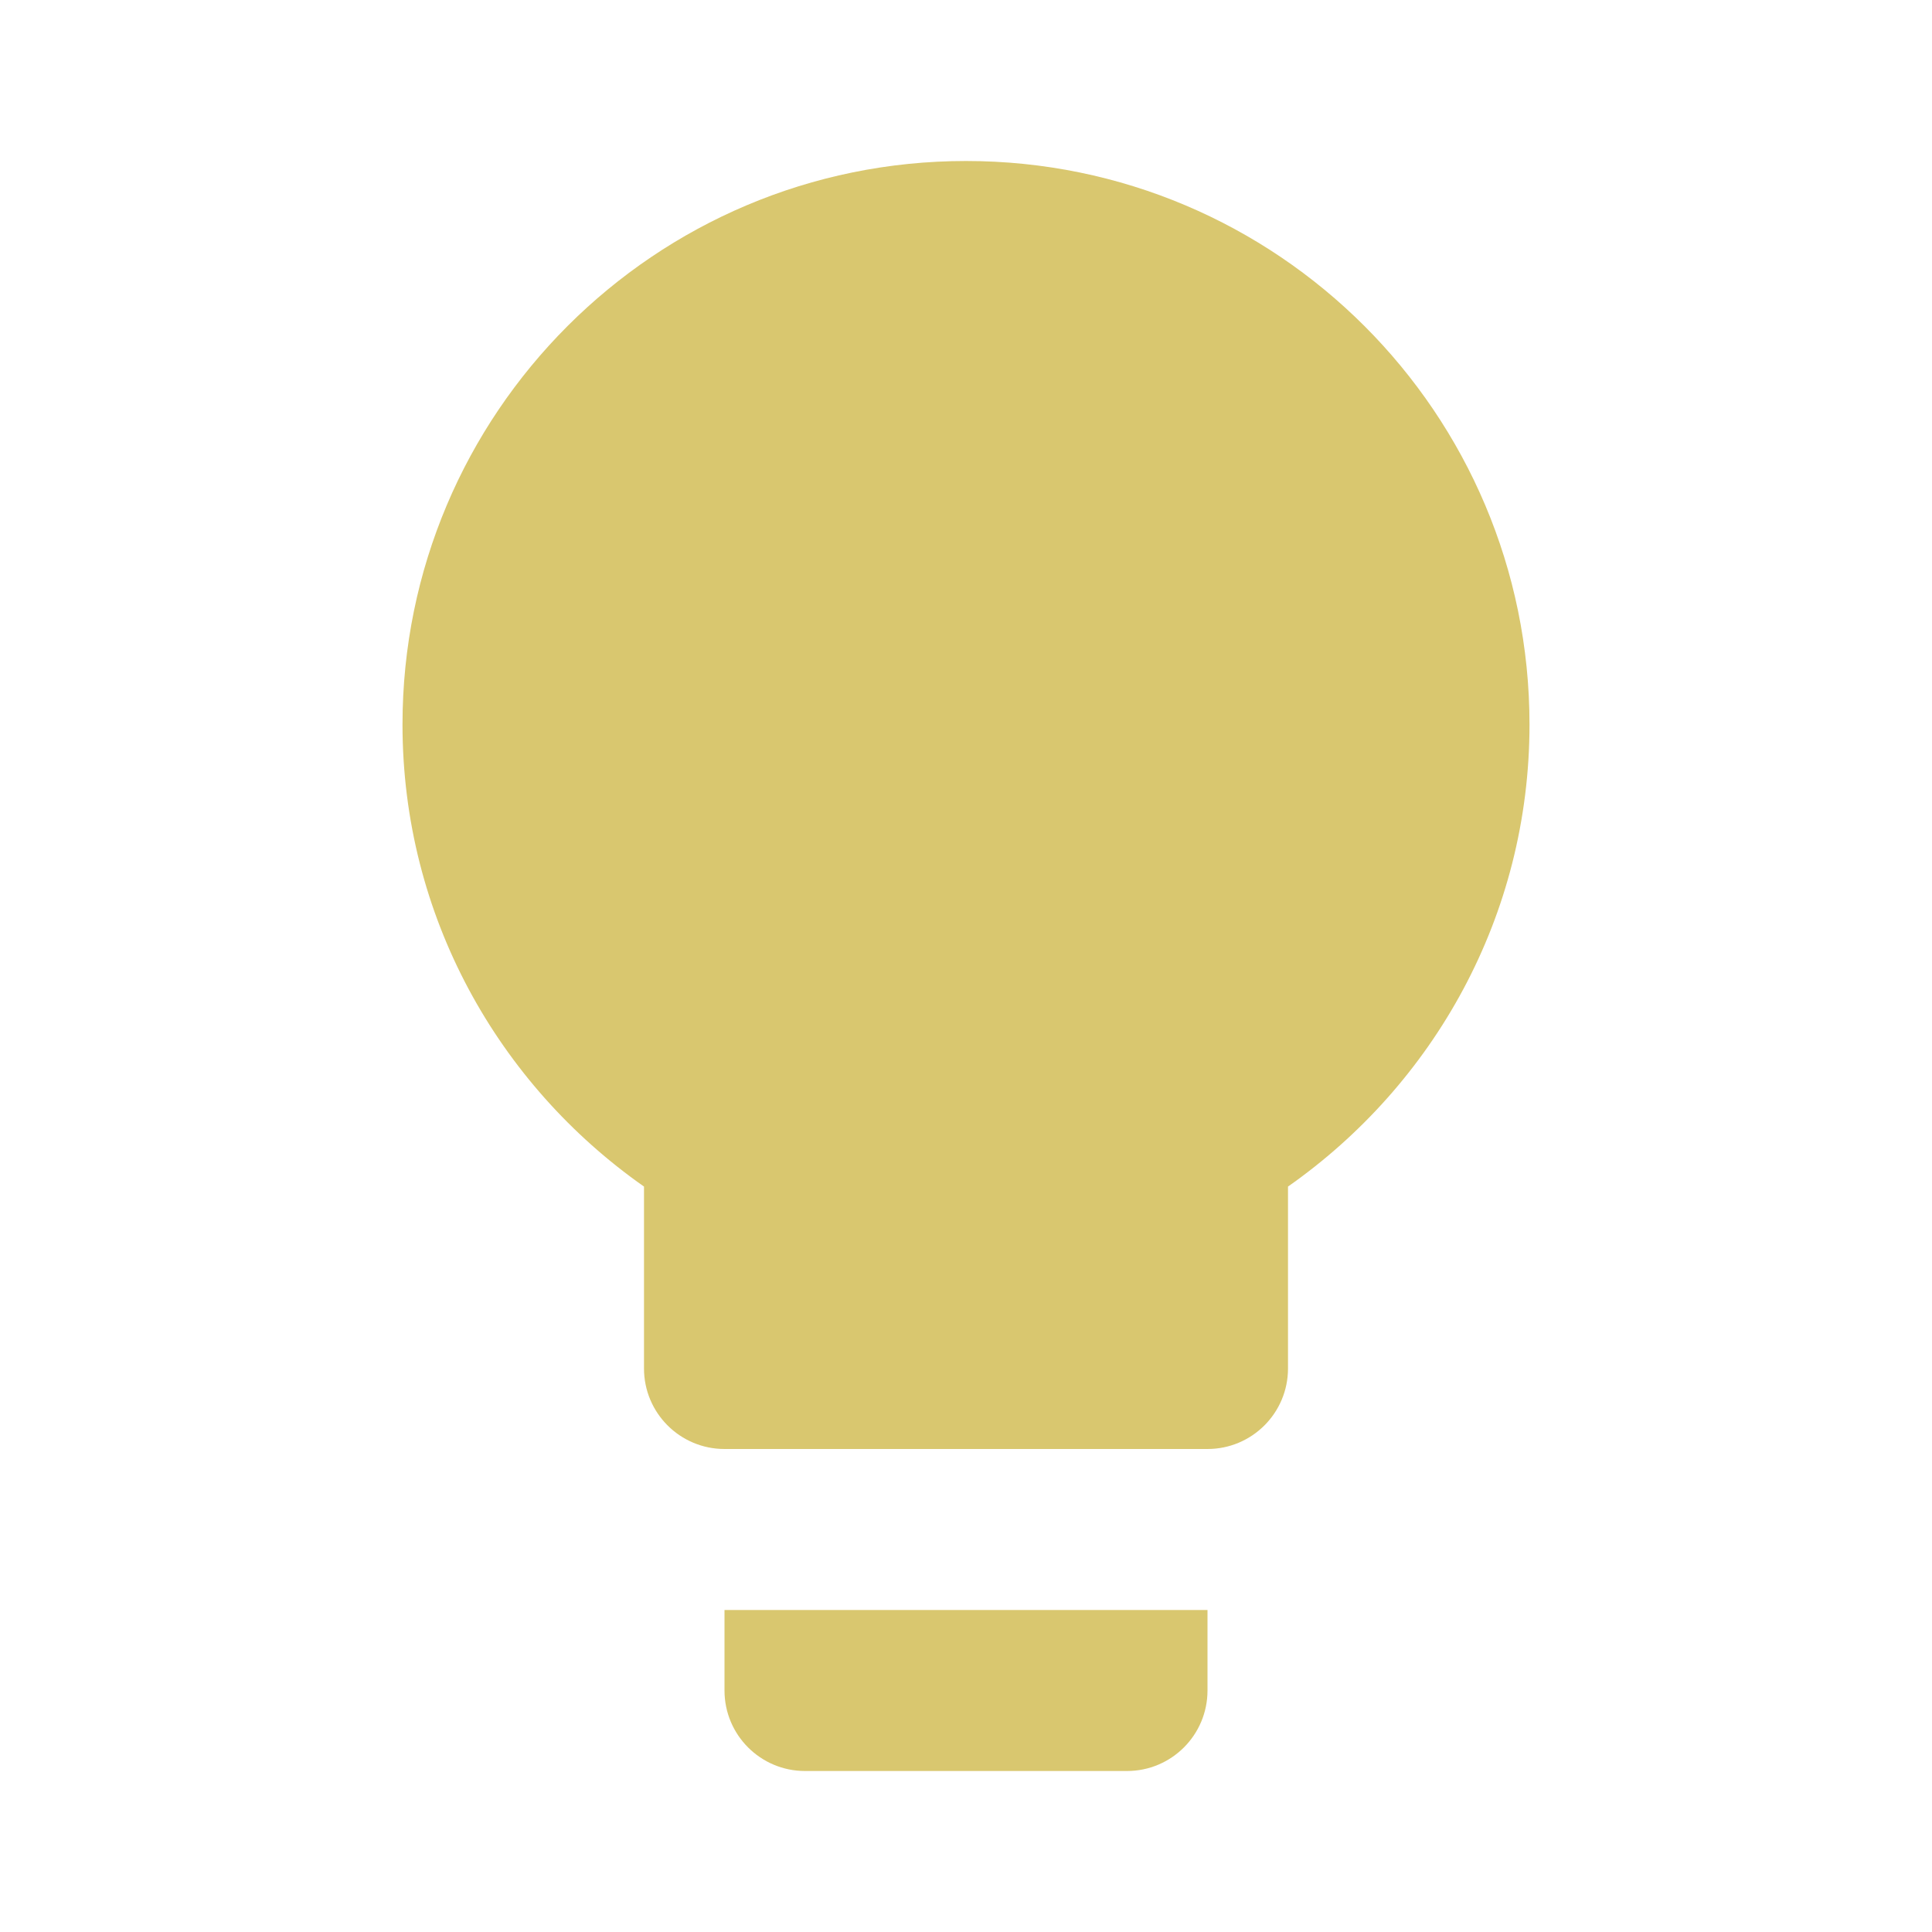
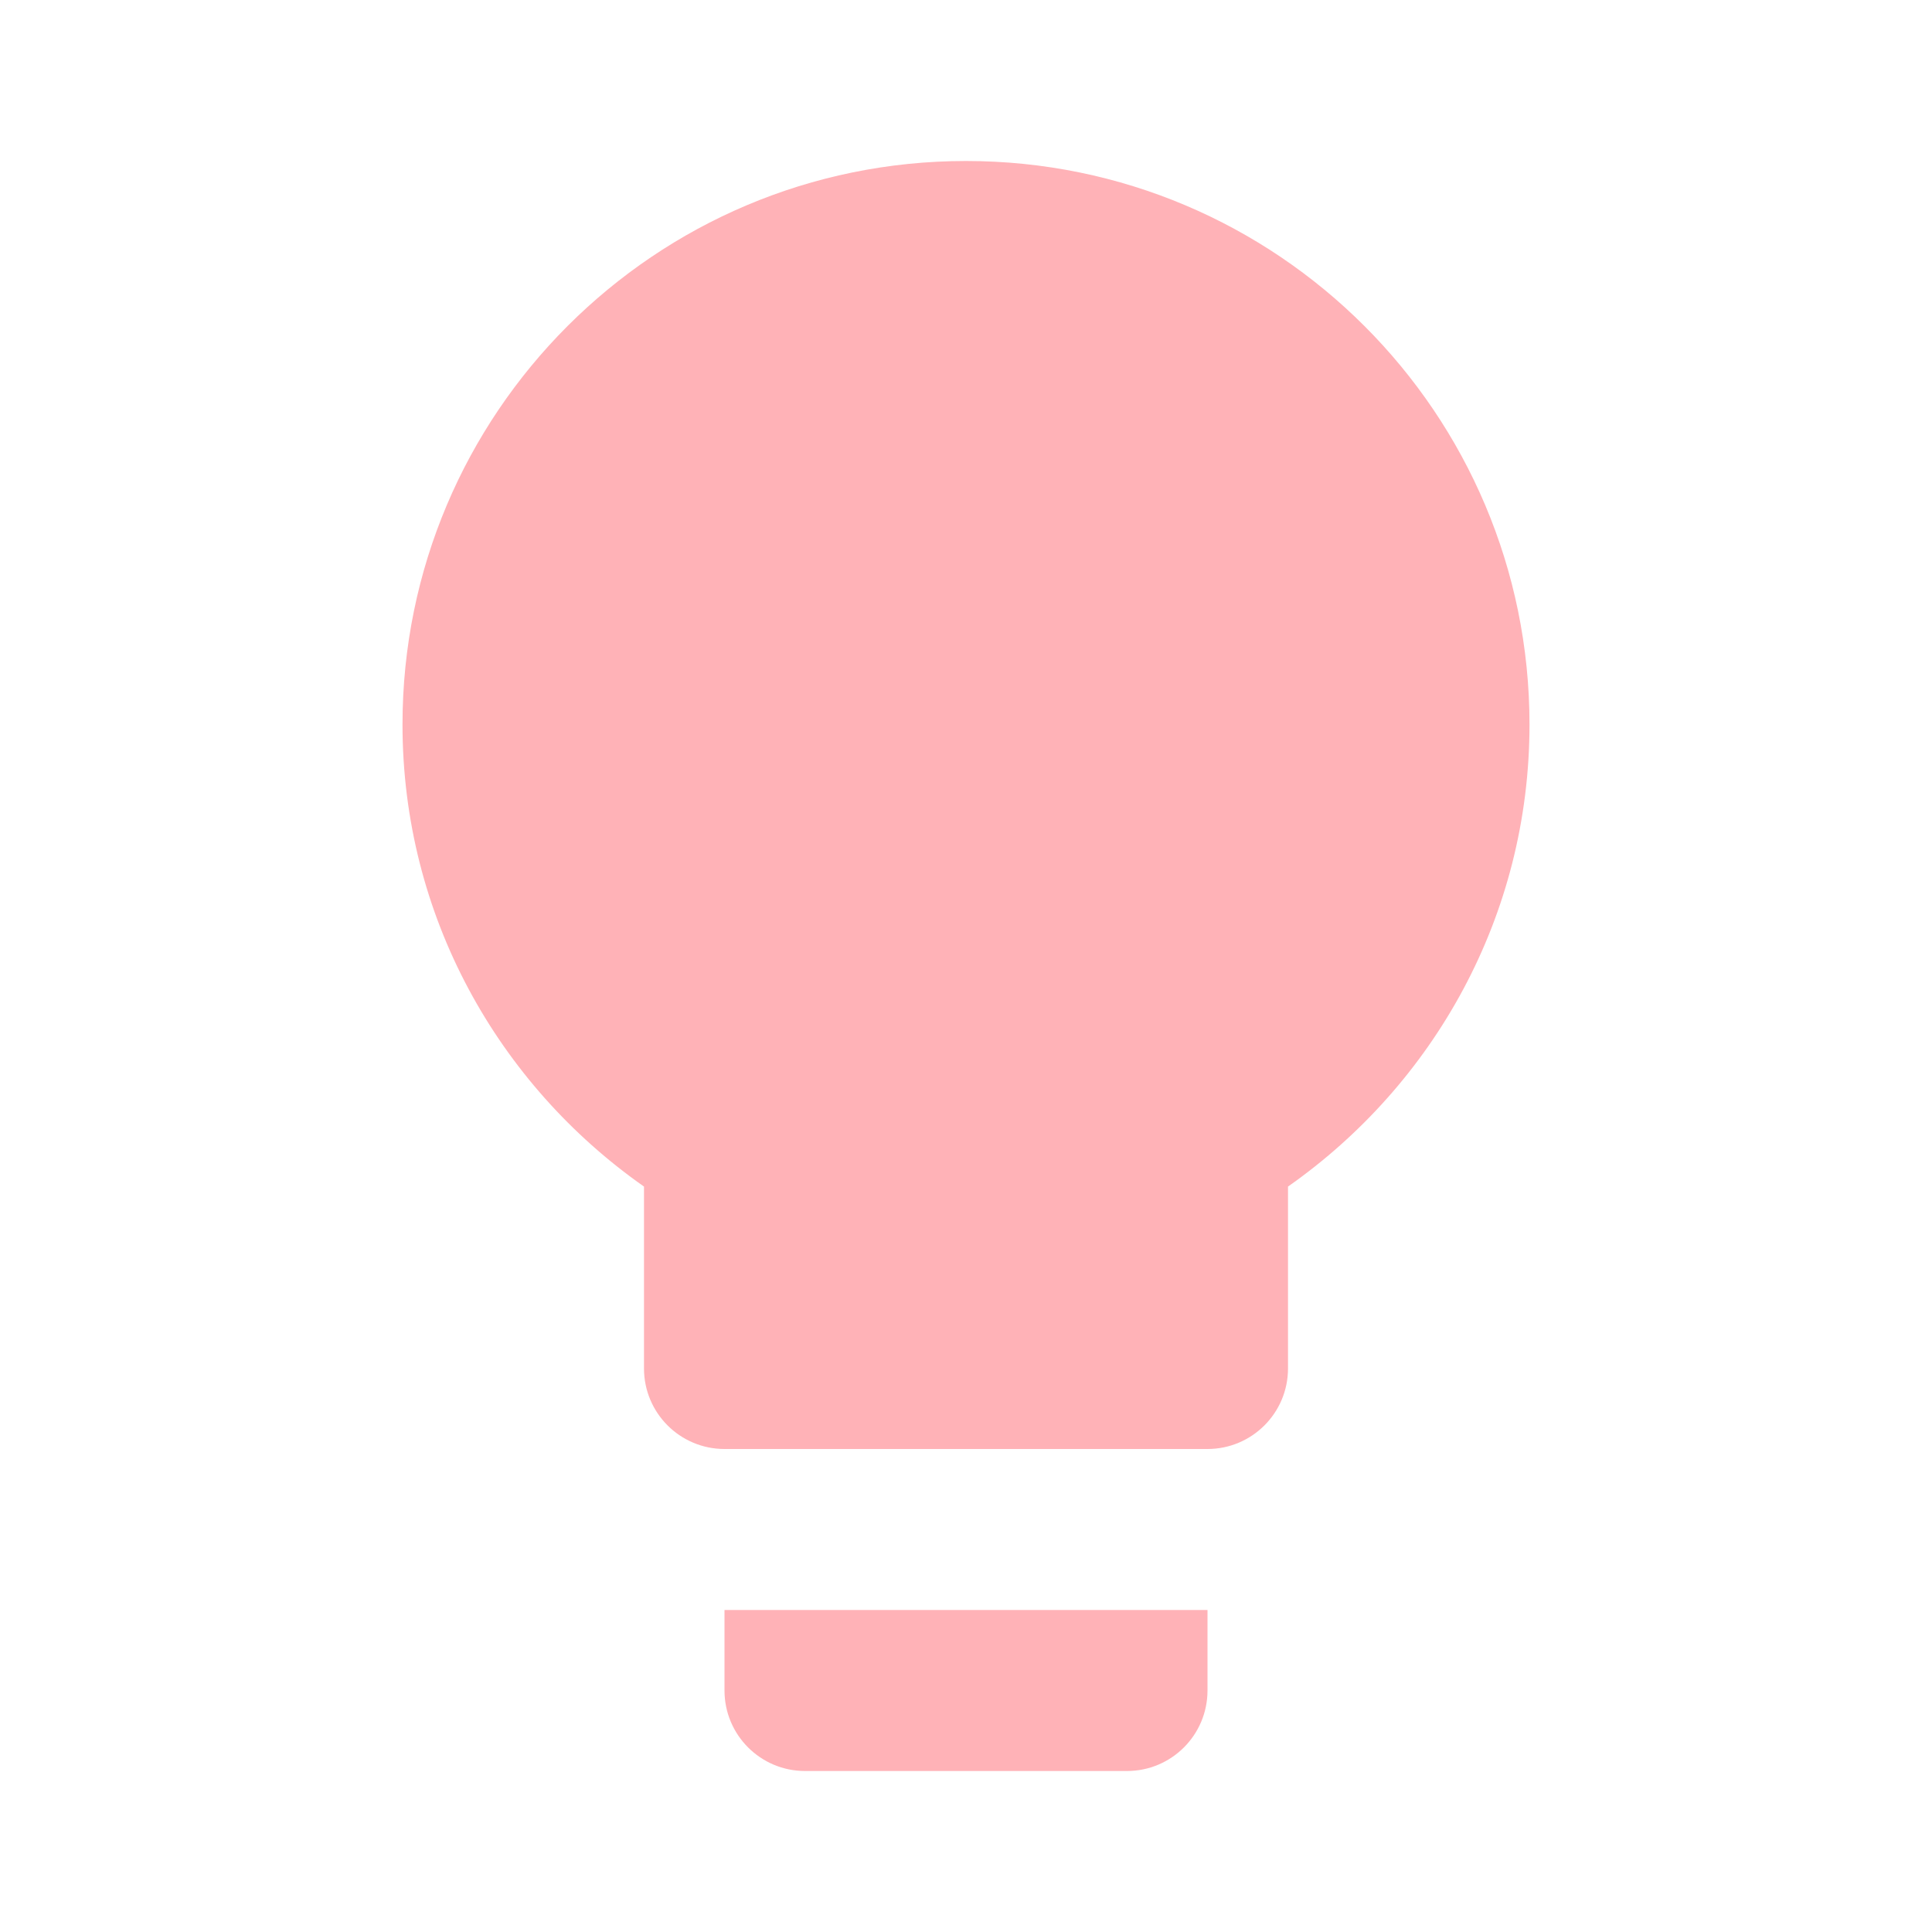
- <svg xmlns="http://www.w3.org/2000/svg" fill="#D9C76F" preserveAspectRatio="xMidYMid meet" id="mdi-lightbulb" viewBox="0 0 24 24">
+ <svg xmlns="http://www.w3.org/2000/svg" fill="#FFB2B7" preserveAspectRatio="xMidYMid meet" id="mdi-lightbulb" viewBox="0 0 24 24">
  <path d="M12,2A7,7 0 0,0 5,9C5,11.38 6.19,13.47 8,14.74V17A1,1 0 0,0 9,18H15A1,1 0 0,0 16,17V14.74C17.81,13.47 19,11.38 19,9A7,7 0 0,0 12,2M9,21A1,1 0 0,0 10,22H14A1,1 0 0,0 15,21V20H9V21Z" />
</svg>
